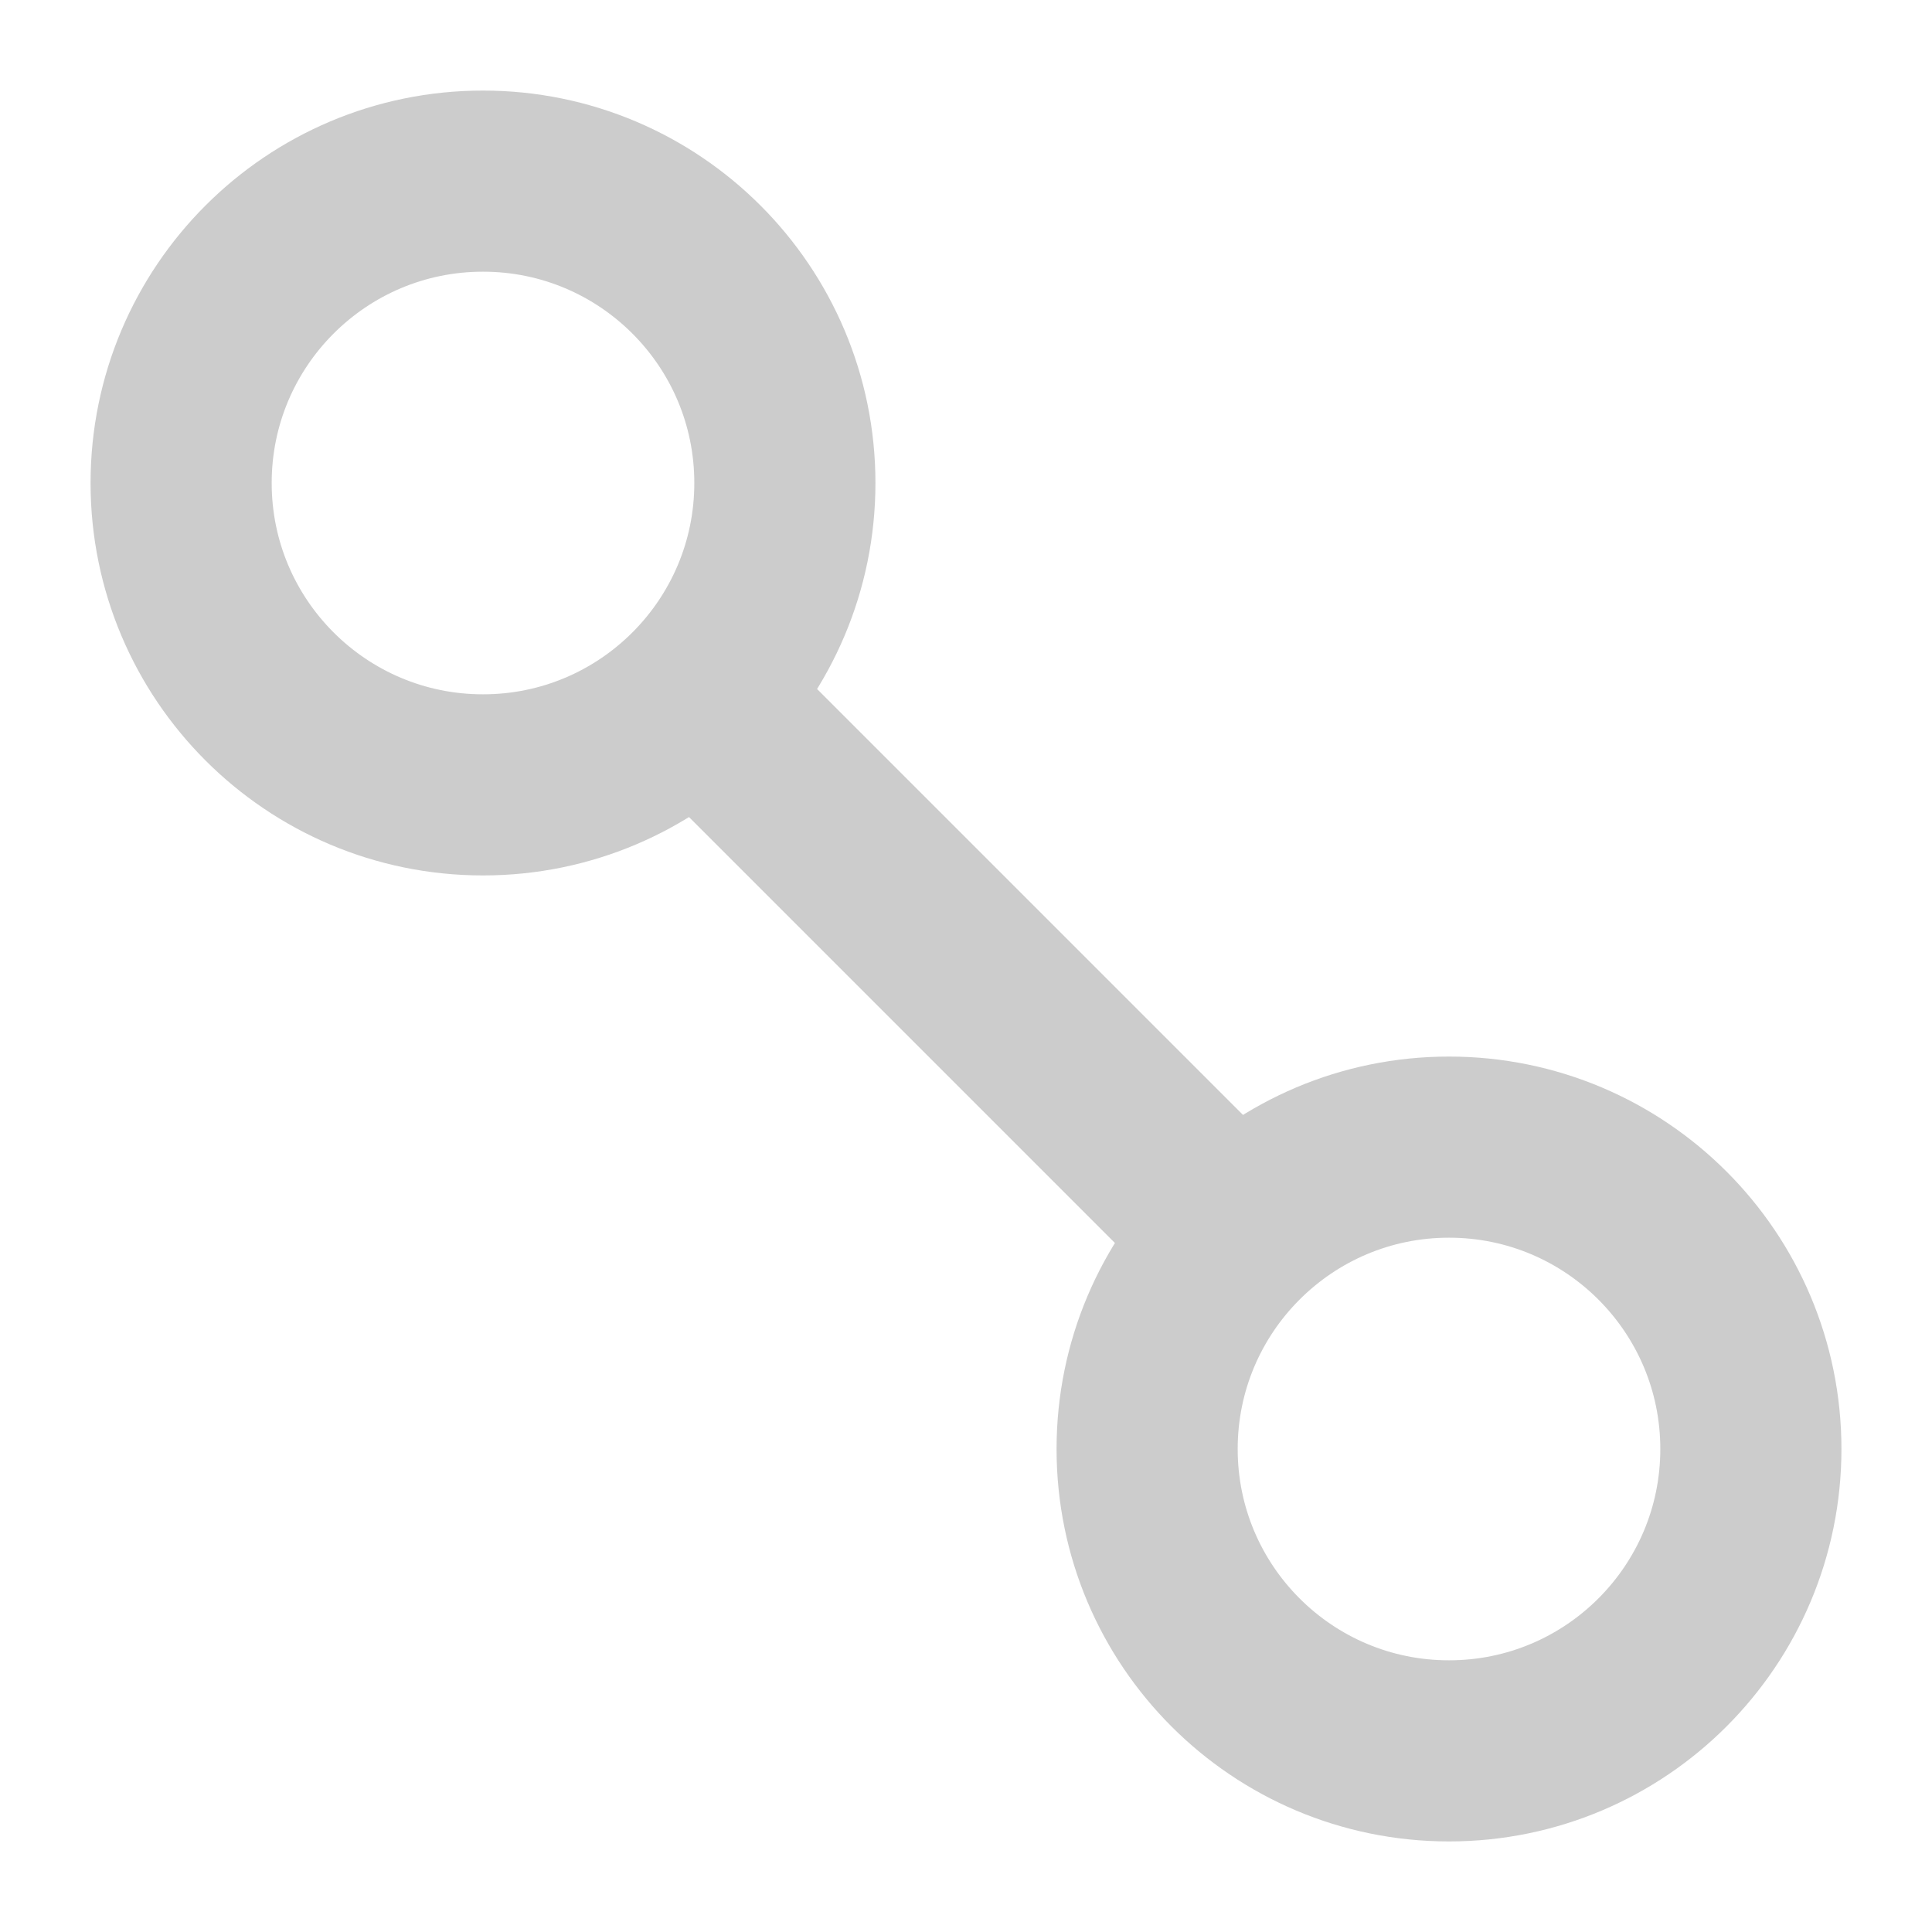
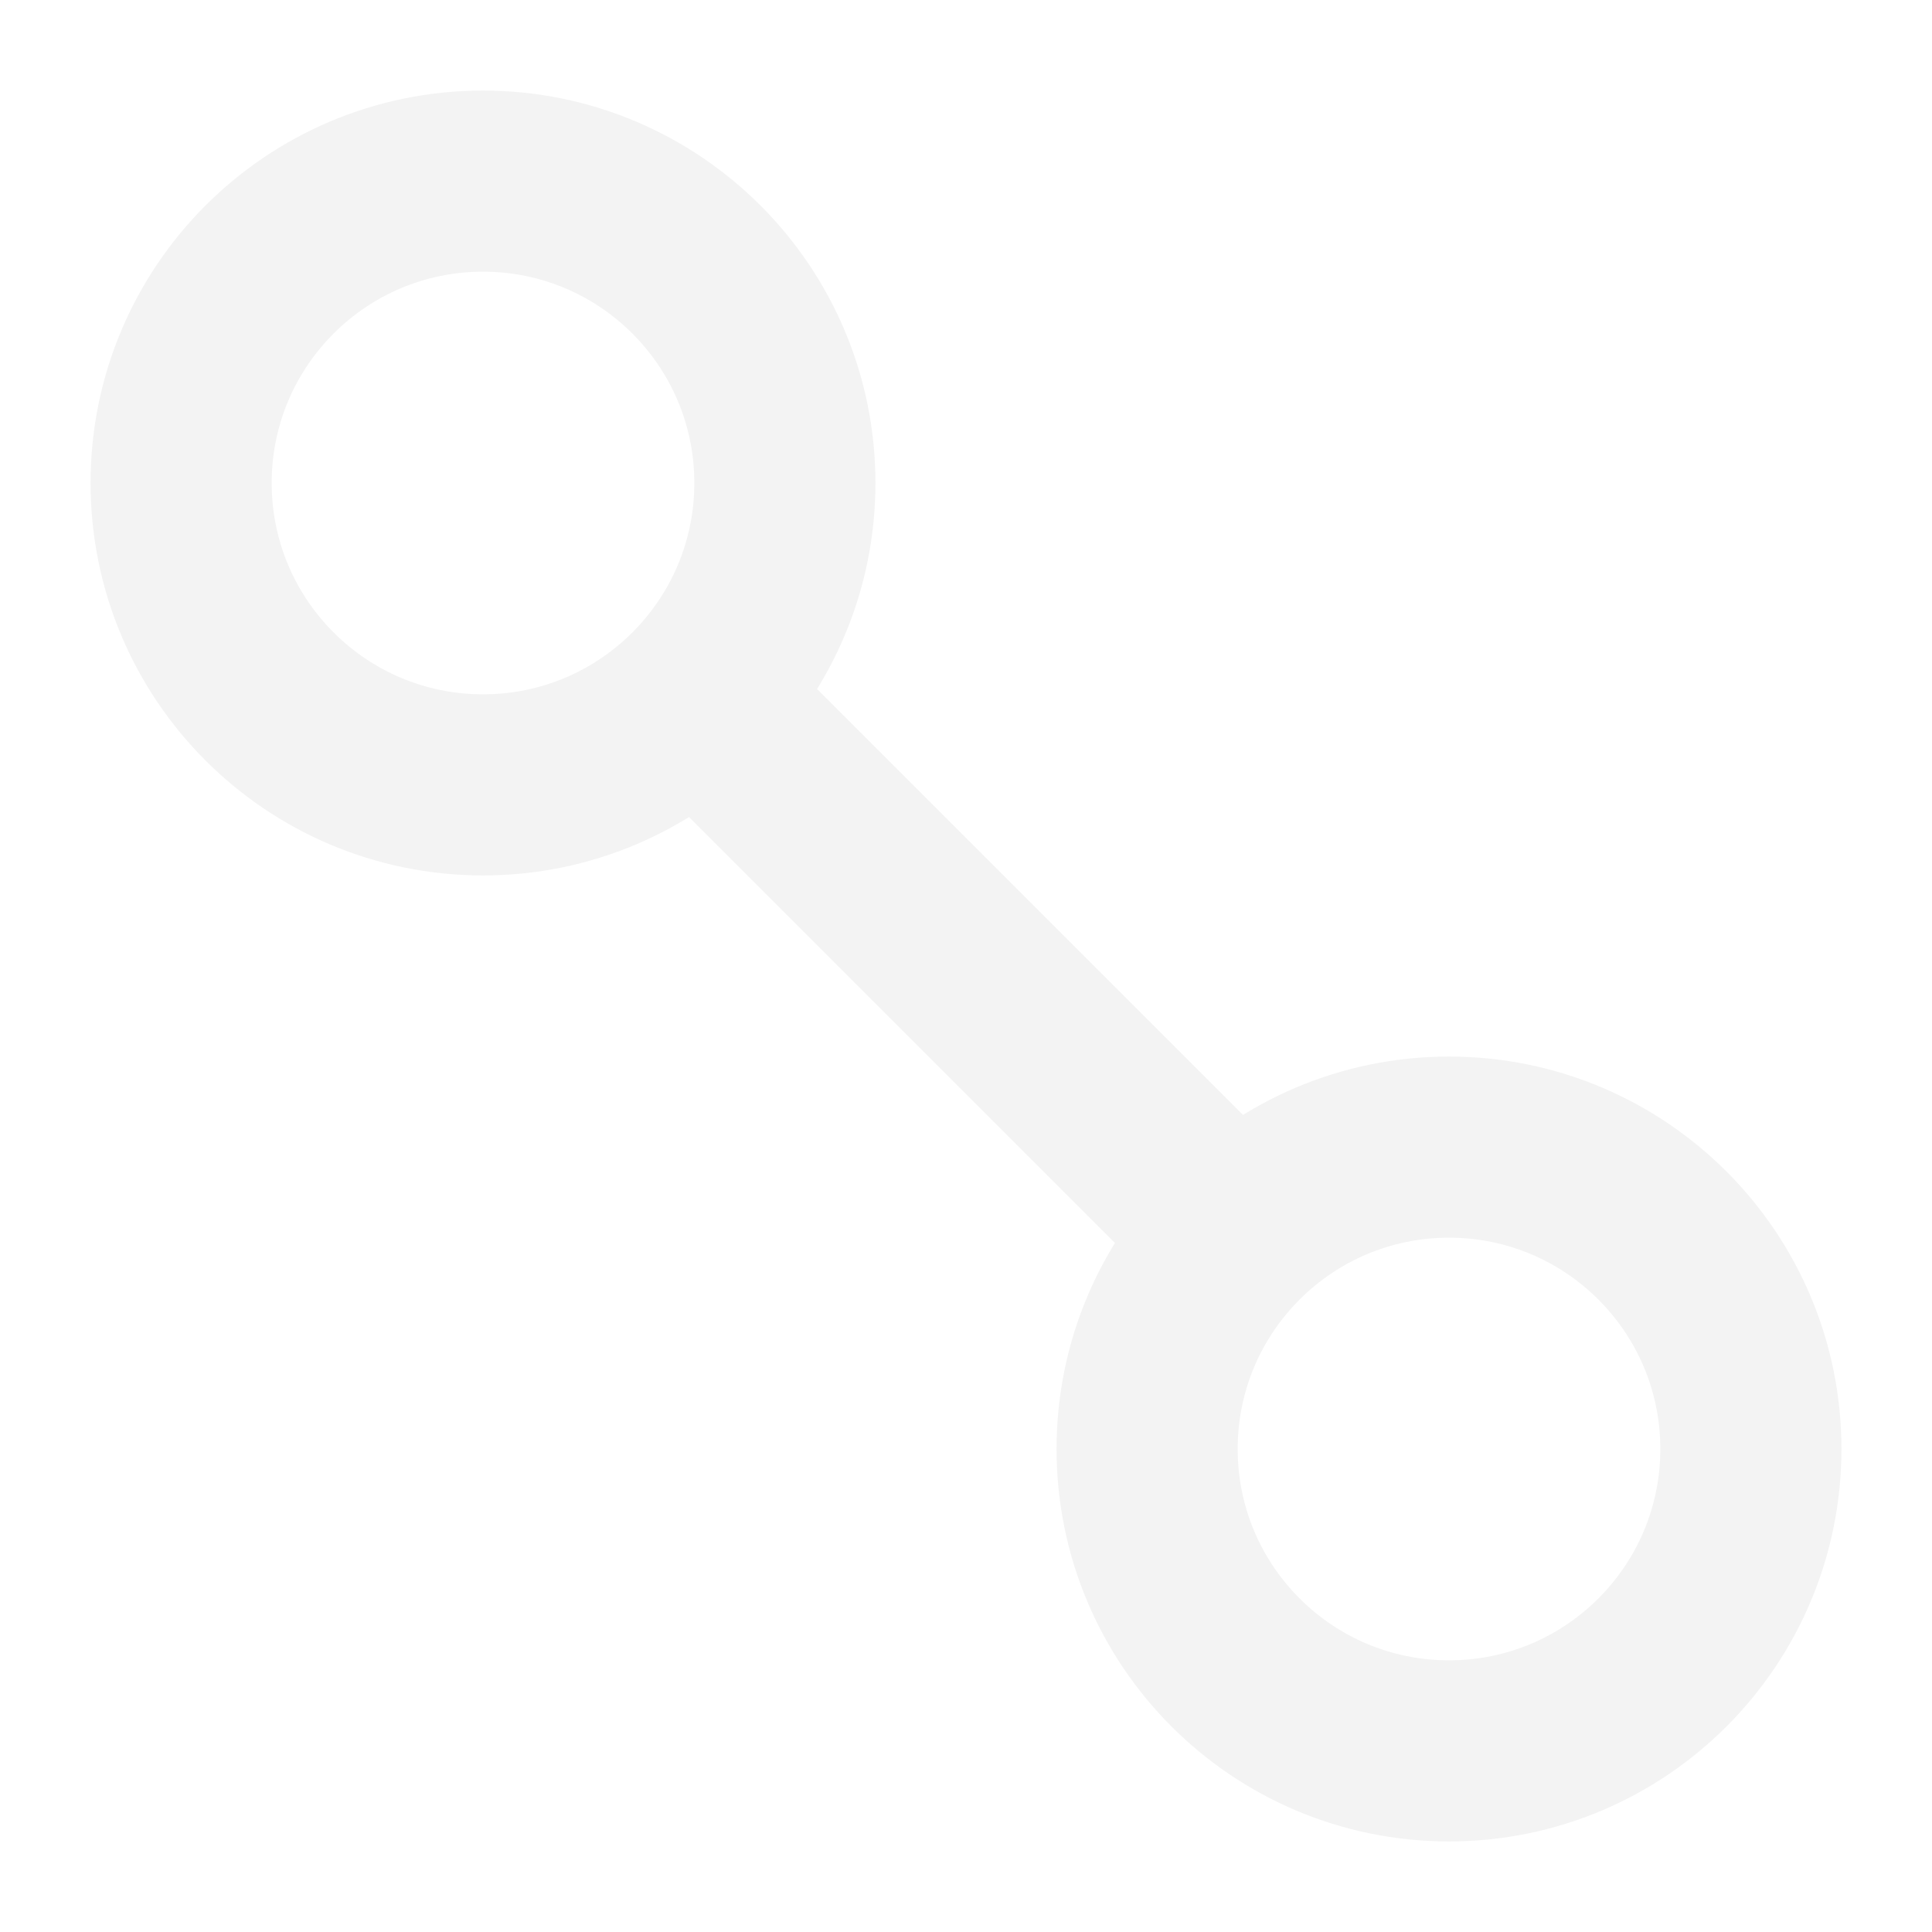
- <svg xmlns="http://www.w3.org/2000/svg" width="16" height="16" viewBox="0 0 16 16" fill="none" stroke="#CCCCCC" stroke-width="1.5" stroke-linecap="round" stroke-linejoin="round">
+ <svg xmlns="http://www.w3.org/2000/svg" width="16" height="16" viewBox="0 0 16 16" fill="none" stroke="#F3F3F3" stroke-width="1.5" stroke-linecap="round" stroke-linejoin="round">
  <circle cx="4" cy="4" r="2.5" />
  <line x1="6" y1="6" x2="10" y2="10" />
  <circle cx="12" cy="12" r="2.5" />
</svg>
